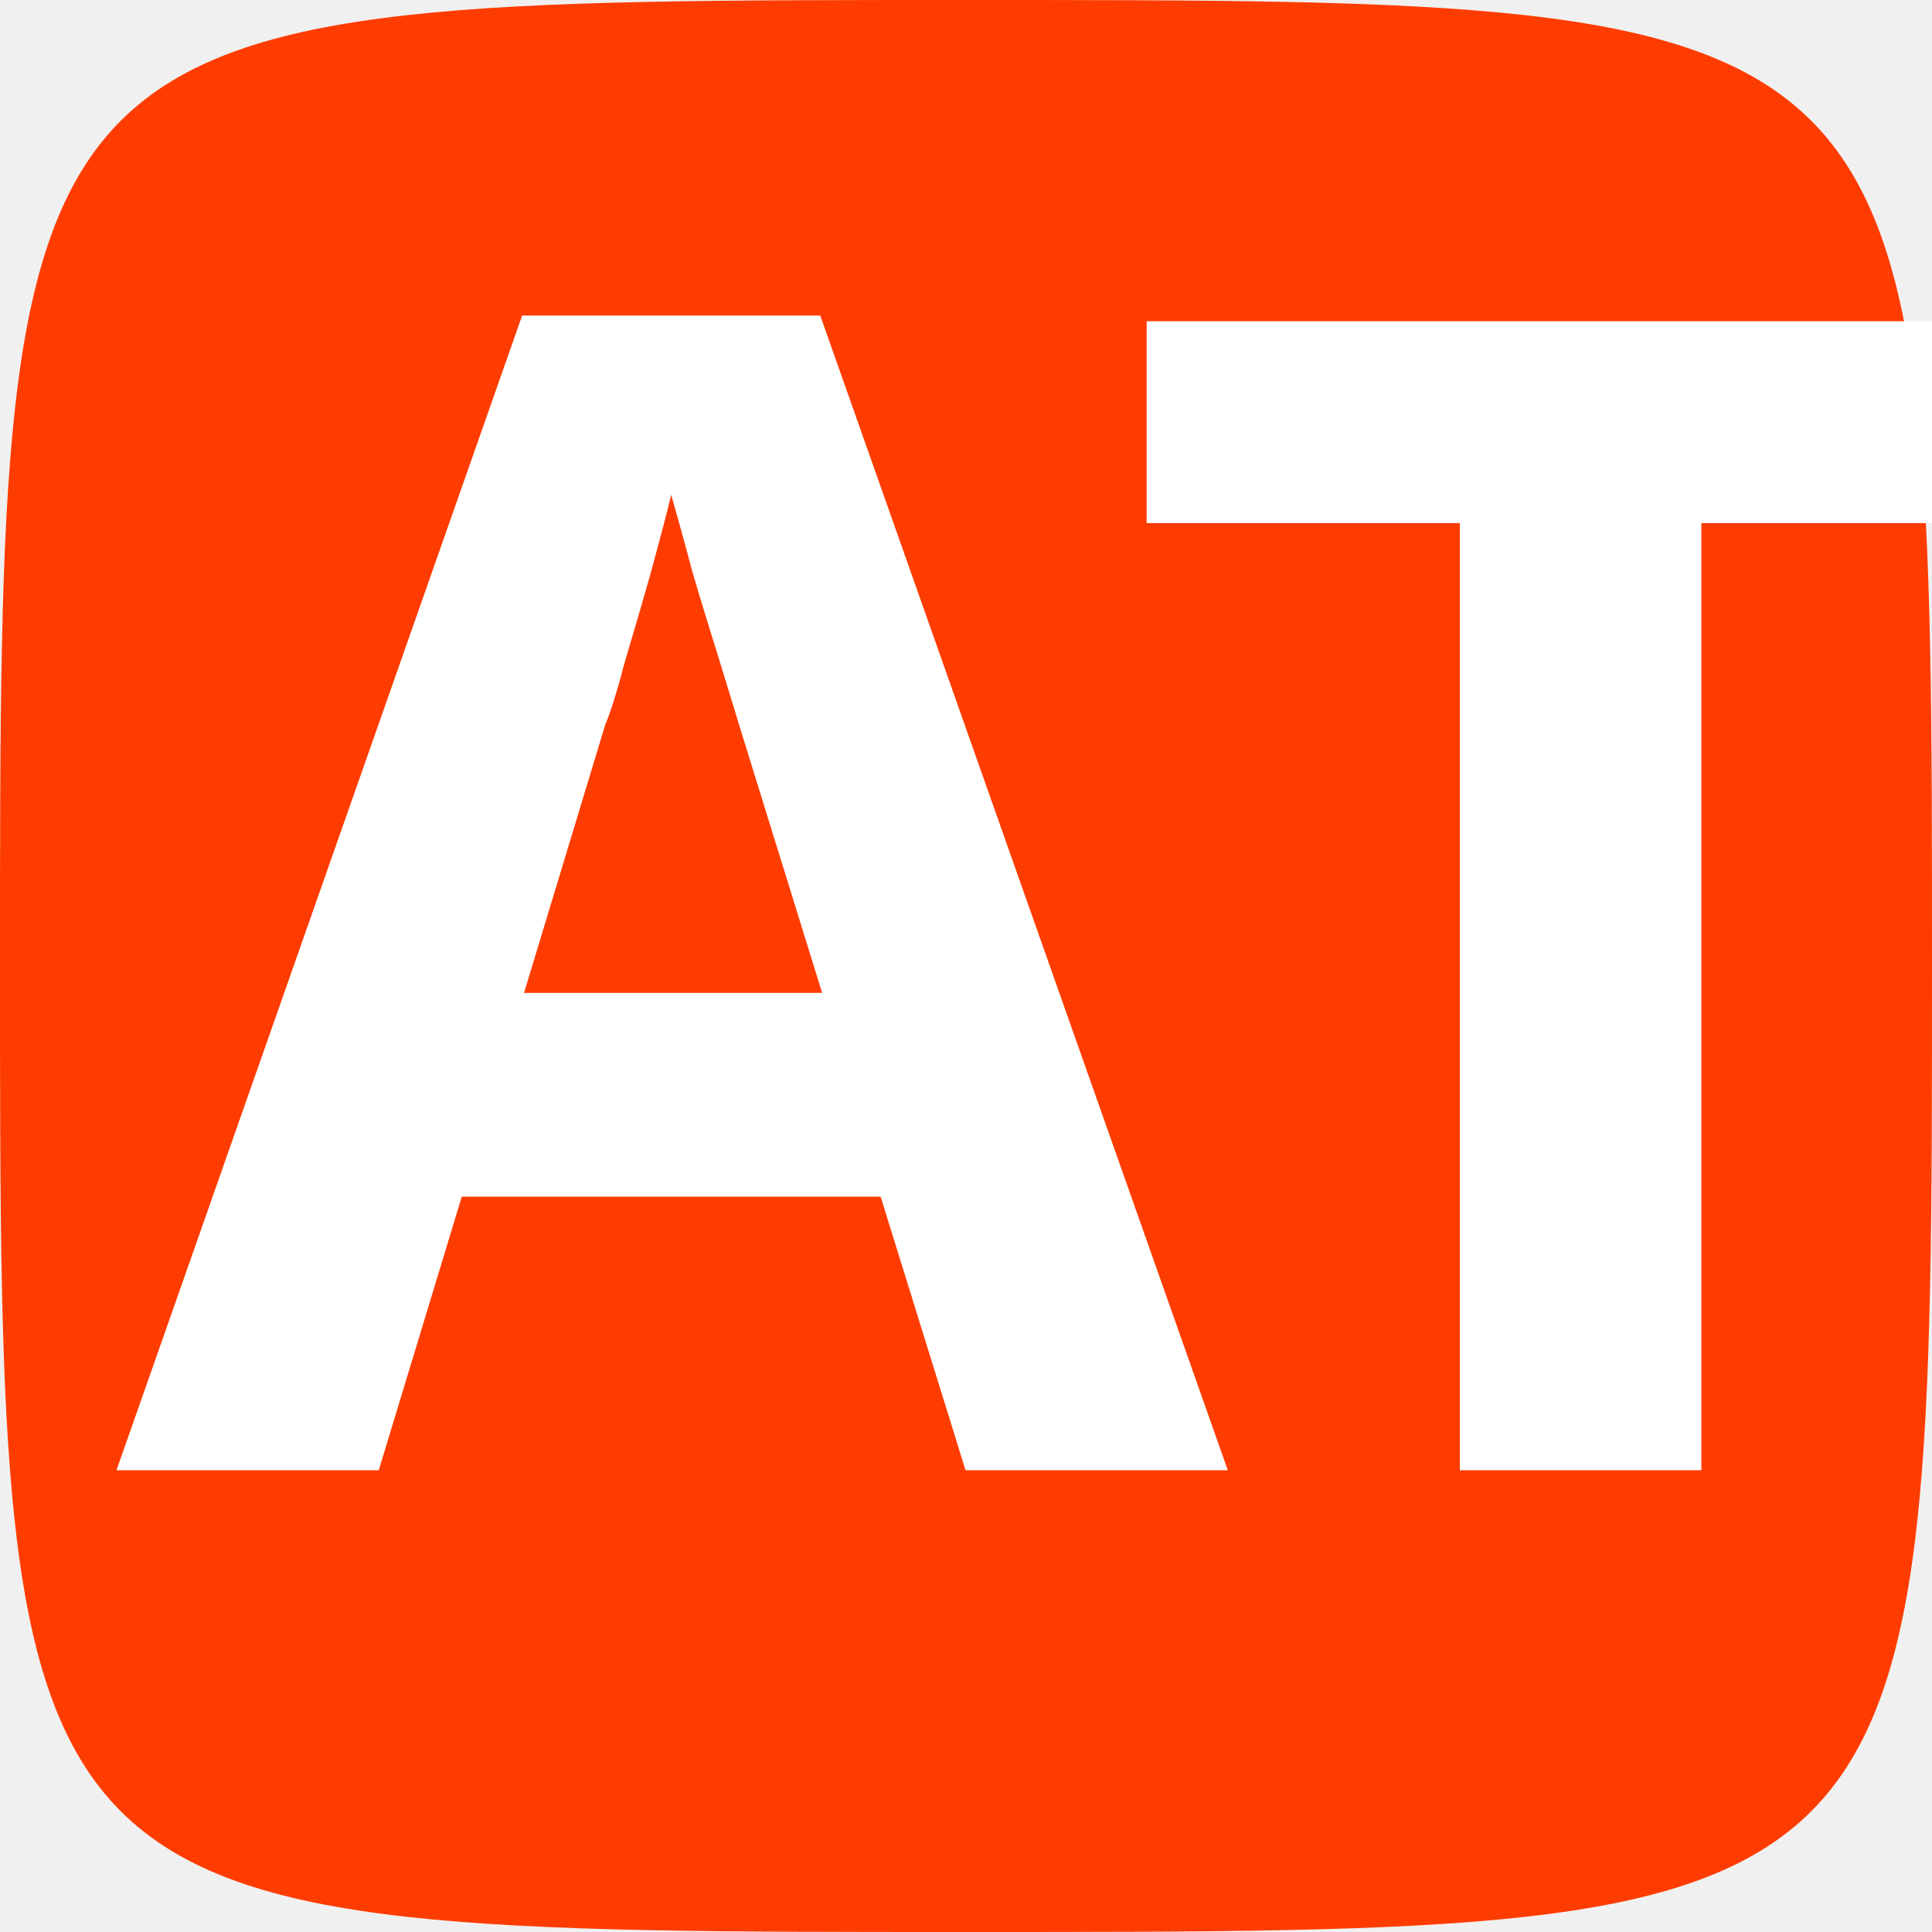
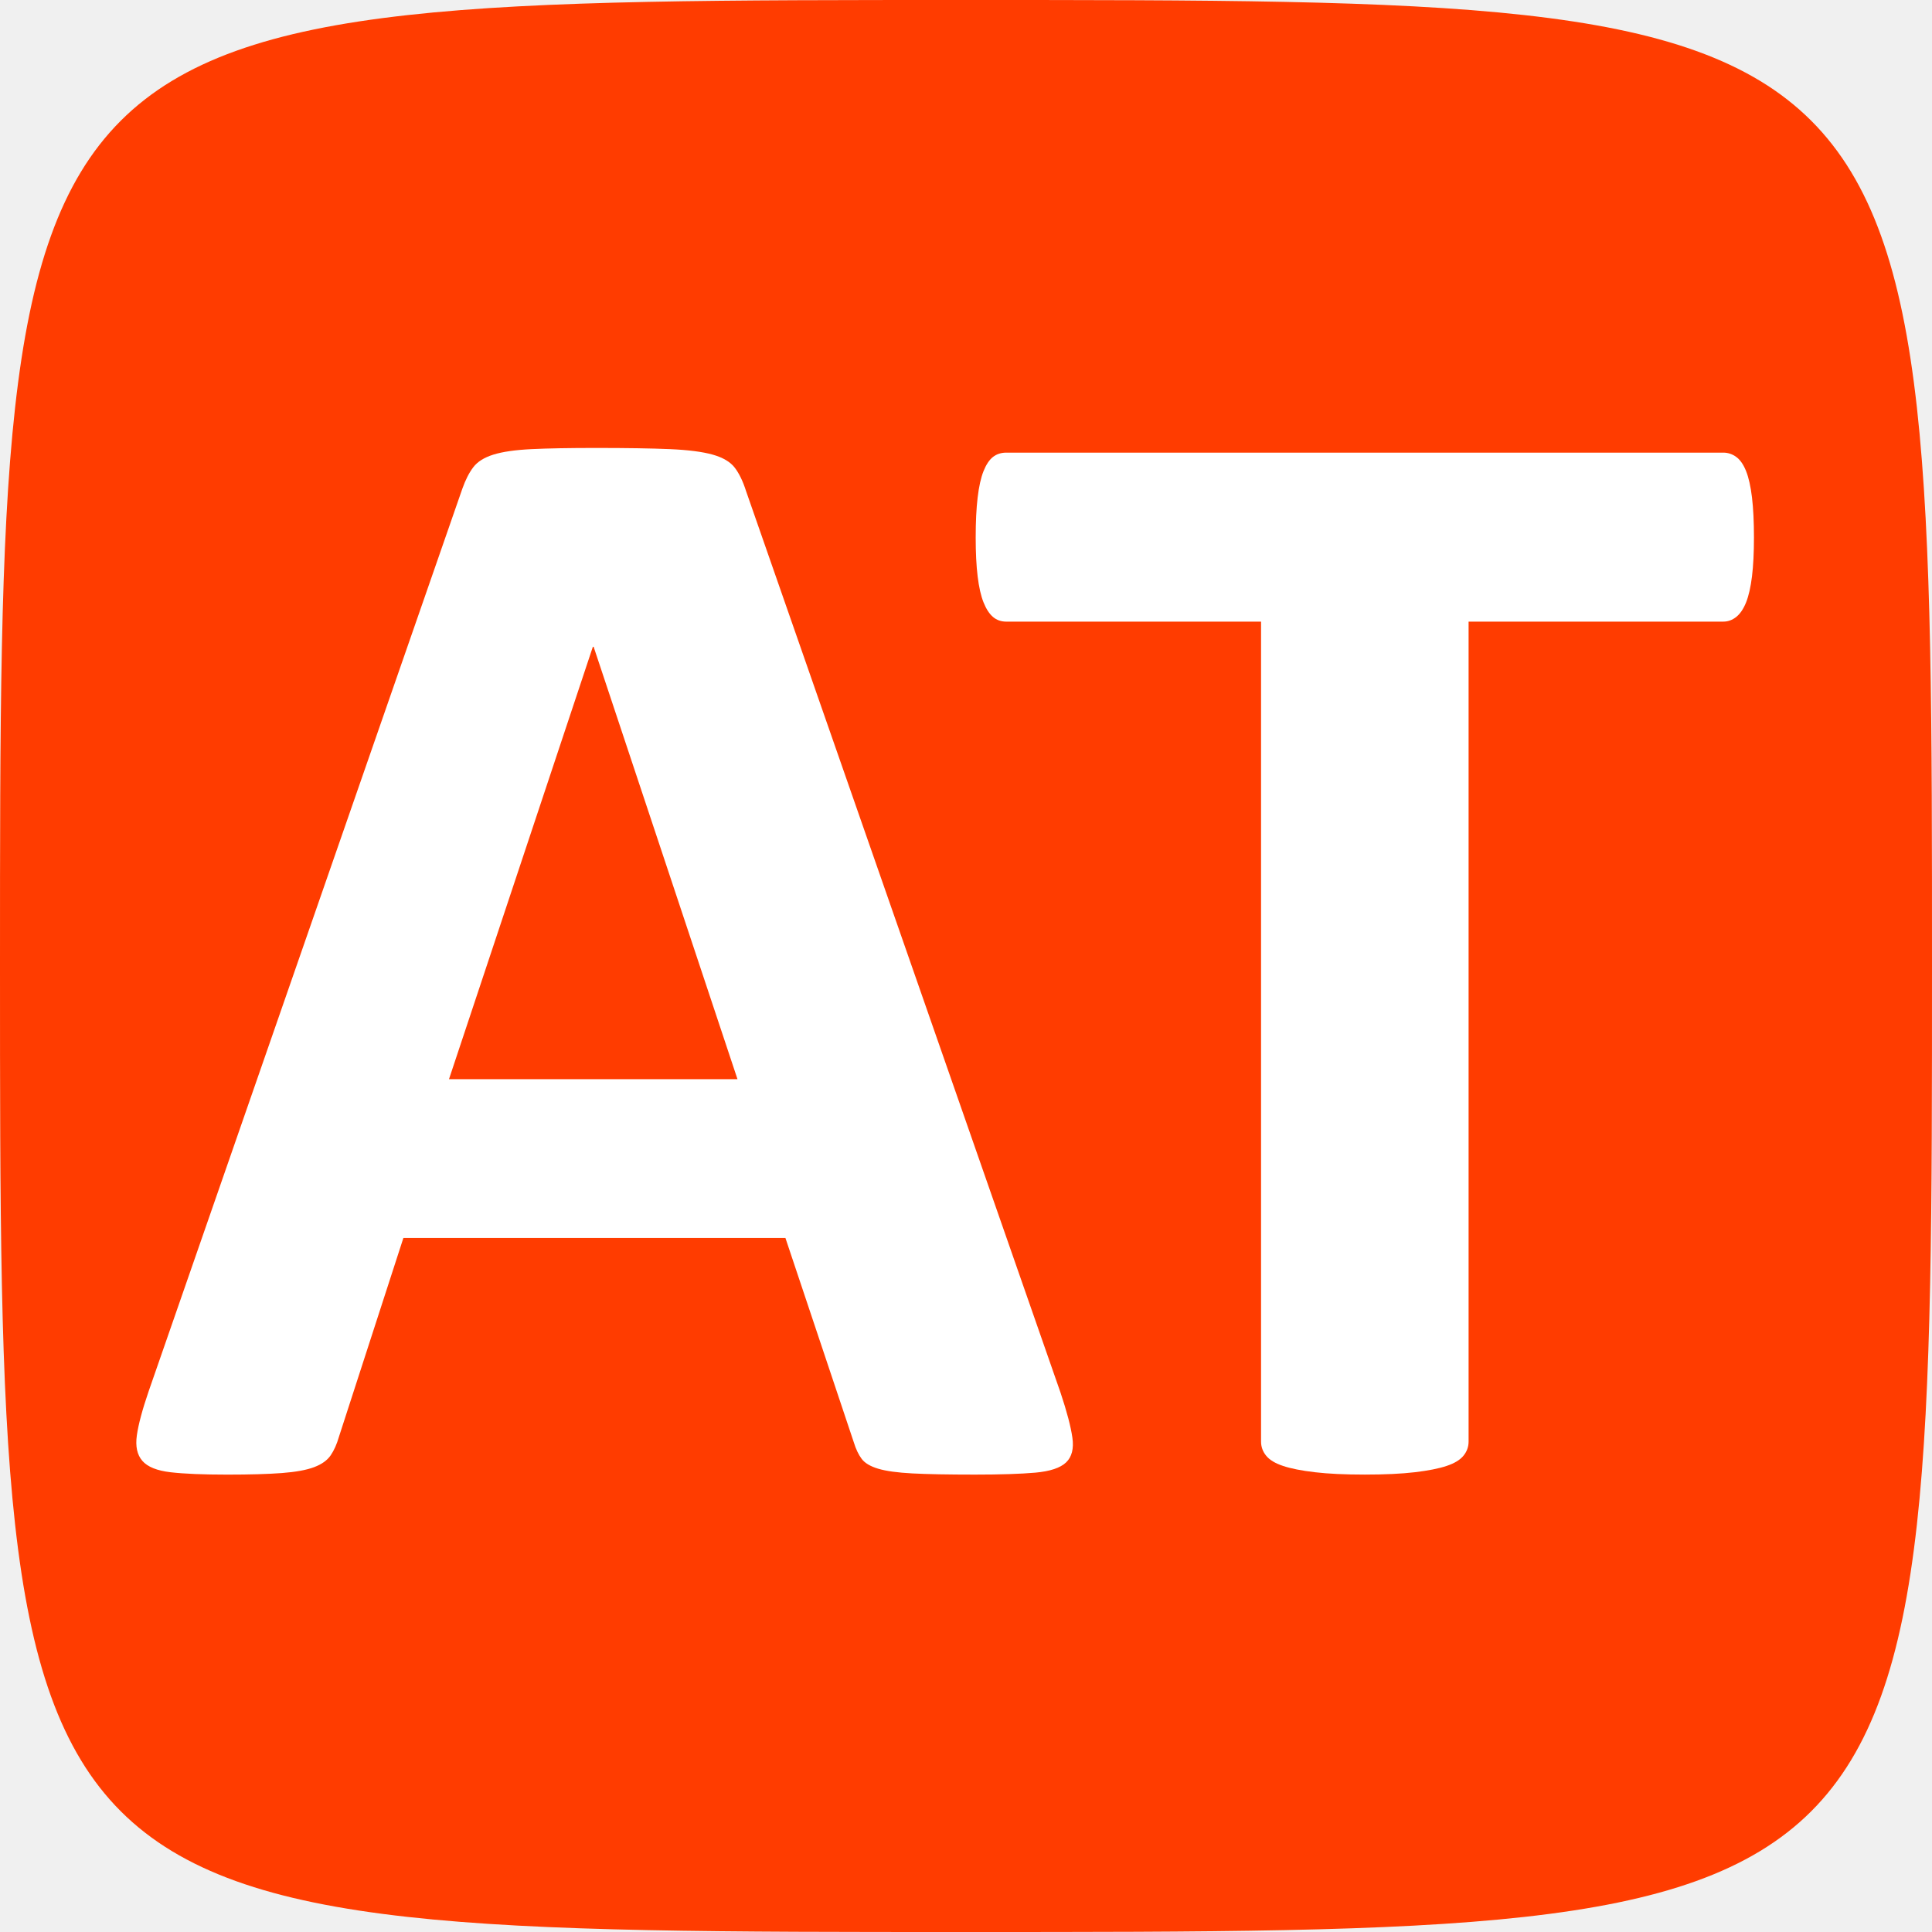
- <svg xmlns="http://www.w3.org/2000/svg" id="SVGRoot" width="16px" height="16px" version="1.1" viewBox="0 0 16 16">
-   <defs id="defs7">
-     <linearGradient id="linearGradient1497" x2="16" y1="8" y2="8" gradientTransform="rotate(-90,8,8)" gradientUnits="userSpaceOnUse">
-       <stop stop-color="#11435f" offset="0" id="stop2" style="stop-color:#1d8dab;stop-opacity:1;" />
-       <stop stop-color="#185f87" offset="1" id="stop4" style="stop-color:#1cc488;stop-opacity:1;" />
-     </linearGradient>
-   </defs>
-   <path d="m16 8c0 8 0 8-8 8s-8 0-8-8 0-8 8-8 8 0 8 8" fill="url(#linearGradient1497)" id="path9" style="fill:#ff3c00;fill-opacity:1" />
-   <text x="0.964" y="12.173" fill="#ffffff" font-family="Consolas" font-size="8px" font-weight="bold" style="font-style:normal;font-variant:normal;font-weight:bold;font-stretch:normal;font-size:13.333px;font-family:Calibri;-inkscape-font-specification:'Calibri, Bold';font-variant-ligatures:normal;font-variant-caps:normal;font-variant-numeric:normal;font-variant-east-asian:normal;fill:#ffffff" xml:space="preserve" id="text13">
-     <tspan x="0.964" y="12.173" font-family="Consolas" font-size="8px" font-weight="bold" style="font-style:normal;font-variant:normal;font-weight:bold;font-stretch:normal;font-size:13.333px;font-family:Calibri;-inkscape-font-specification:'Calibri, Bold';font-variant-ligatures:normal;font-variant-caps:normal;font-variant-numeric:normal;font-variant-east-asian:normal;fill:#ffffff" id="tspan11">AT</tspan>
-   </text>
+ <svg xmlns="http://www.w3.org/2000/svg" version="1.1" id="Layer_1" x="0px" y="0px" viewBox="0 0 128 128" style="enable-background:new 0 0 128 128;" xml:space="preserve">
+   <style type="text/css">
+ 	.st0{fill:#FF3C00;}
+ 	.st1{enable-background:new    ;}
+ 	.st2{fill:#FFFFFF;}
+ </style>
+   <path id="path9" class="st0" d="M128,64c0,64,0,64-64,64S0,128,0,64S0,0,64,0S128,0,128,64" />
+   <g class="st1">
+     <path class="st2" d="M70.267,92.278c0.417,1.25,0.678,2.24,0.781,2.969c0.104,0.729-0.035,1.276-0.416,1.641   c-0.383,0.365-1.06,0.59-2.031,0.678c-0.973,0.086-2.31,0.13-4.011,0.13c-1.771,0-3.151-0.026-4.141-0.078   c-0.99-0.052-1.745-0.156-2.266-0.312c-0.521-0.156-0.886-0.373-1.094-0.651c-0.208-0.277-0.383-0.642-0.521-1.094l-4.531-13.541   H26.725l-4.271,13.177c-0.139,0.486-0.322,0.895-0.547,1.224c-0.227,0.331-0.591,0.591-1.094,0.781   c-0.504,0.19-1.216,0.321-2.136,0.391c-0.92,0.069-2.127,0.104-3.62,0.104c-1.598,0-2.848-0.052-3.75-0.156   c-0.903-0.104-1.528-0.355-1.875-0.755c-0.348-0.399-0.469-0.964-0.365-1.693c0.104-0.729,0.365-1.7,0.781-2.916l20.781-59.792   c0.208-0.59,0.451-1.067,0.729-1.432c0.277-0.365,0.72-0.642,1.328-0.833c0.607-0.19,1.449-0.312,2.526-0.364   c1.076-0.052,2.5-0.078,4.271-0.078c2.048,0,3.68,0.026,4.896,0.078c1.215,0.052,2.162,0.174,2.838,0.364   c0.677,0.191,1.163,0.478,1.458,0.859c0.294,0.383,0.547,0.903,0.755,1.562L70.267,92.278z M39.33,42.852h-0.052l-9.531,28.646   H48.86L39.33,42.852z" />
+     <path class="st2" d="M116.204,35.612c0,1.007-0.044,1.867-0.13,2.578c-0.088,0.712-0.218,1.285-0.391,1.719   c-0.175,0.435-0.391,0.755-0.651,0.963s-0.547,0.312-0.859,0.312H97.298v54.323c0,0.348-0.113,0.66-0.339,0.938   c-0.226,0.278-0.599,0.504-1.119,0.677c-0.521,0.175-1.225,0.312-2.109,0.417c-0.886,0.104-1.988,0.156-3.308,0.156   c-1.32,0-2.422-0.052-3.308-0.156c-0.885-0.104-1.588-0.242-2.109-0.417c-0.521-0.173-0.895-0.398-1.119-0.677   c-0.227-0.277-0.339-0.59-0.339-0.938V41.185H66.673c-0.348,0-0.643-0.104-0.886-0.312s-0.451-0.529-0.625-0.963   c-0.174-0.434-0.304-1.007-0.39-1.719c-0.087-0.711-0.13-1.571-0.13-2.578c0-1.042,0.043-1.927,0.13-2.656   c0.086-0.729,0.216-1.311,0.39-1.745c0.174-0.434,0.382-0.746,0.625-0.938c0.243-0.19,0.538-0.286,0.886-0.286h47.5   c0.312,0,0.599,0.096,0.859,0.286c0.261,0.191,0.477,0.504,0.651,0.938c0.173,0.435,0.303,1.016,0.391,1.745   C116.16,33.685,116.204,34.57,116.204,35.612z" />
+   </g>
</svg>
